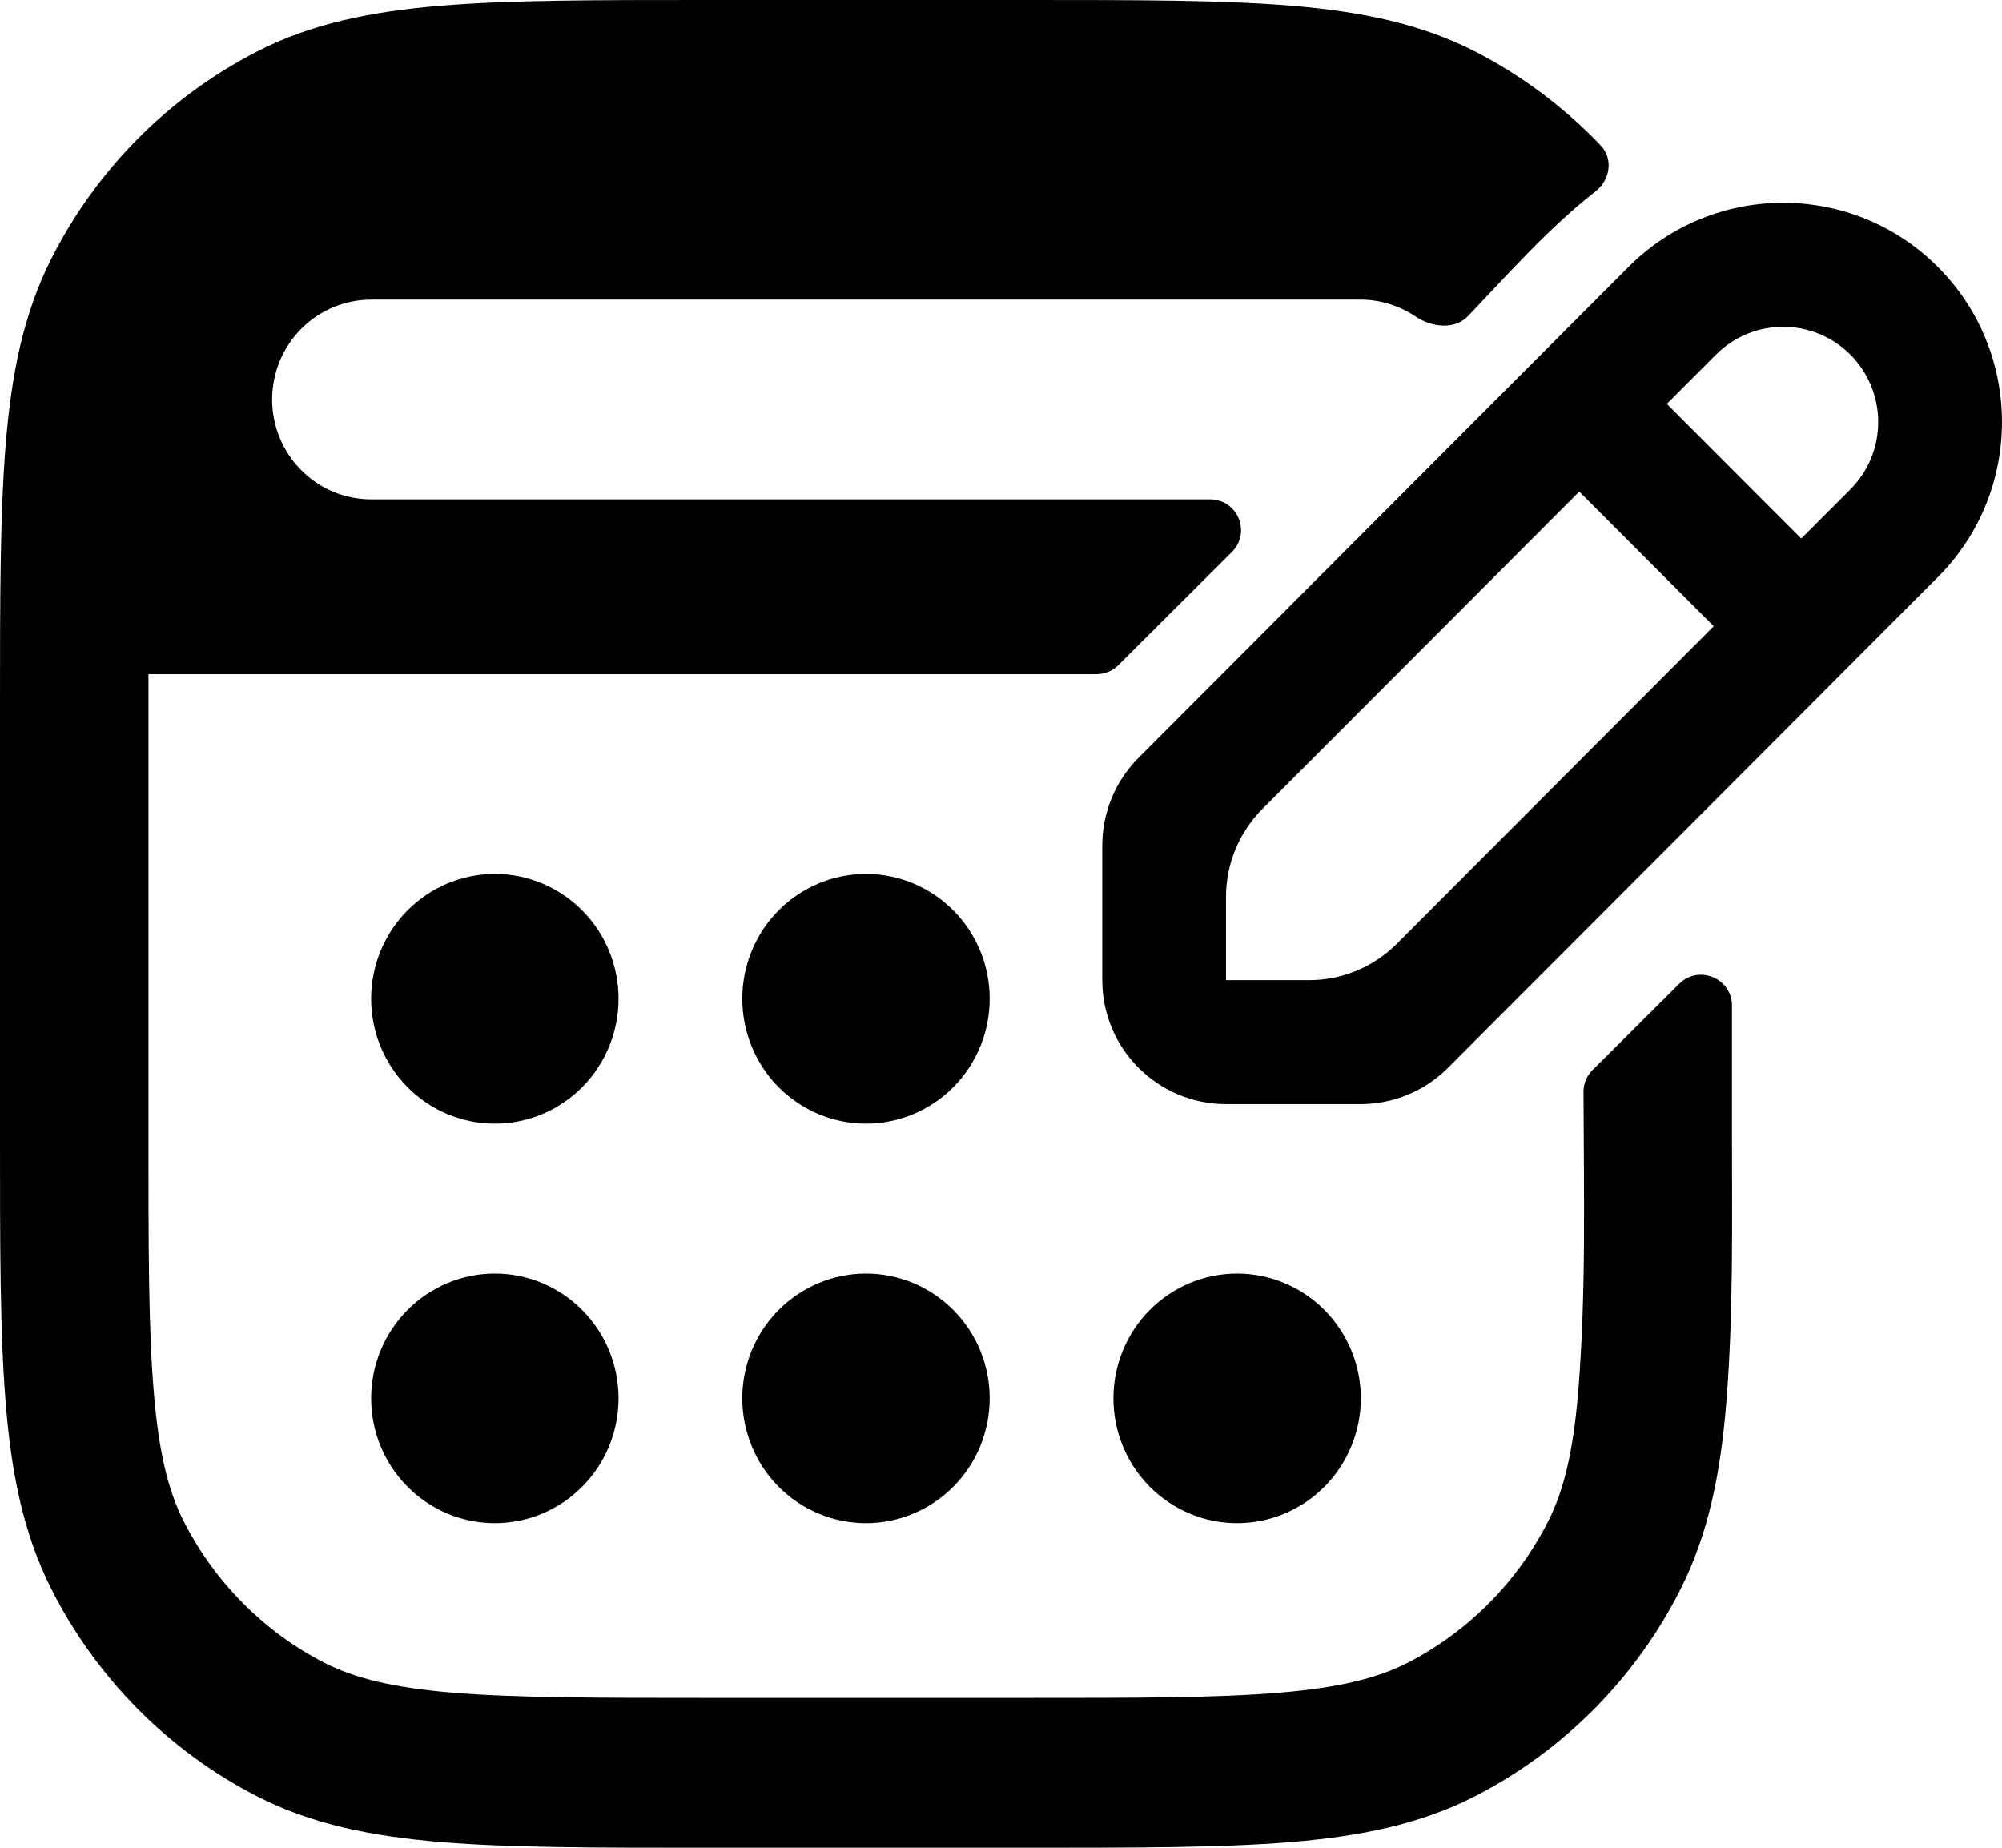
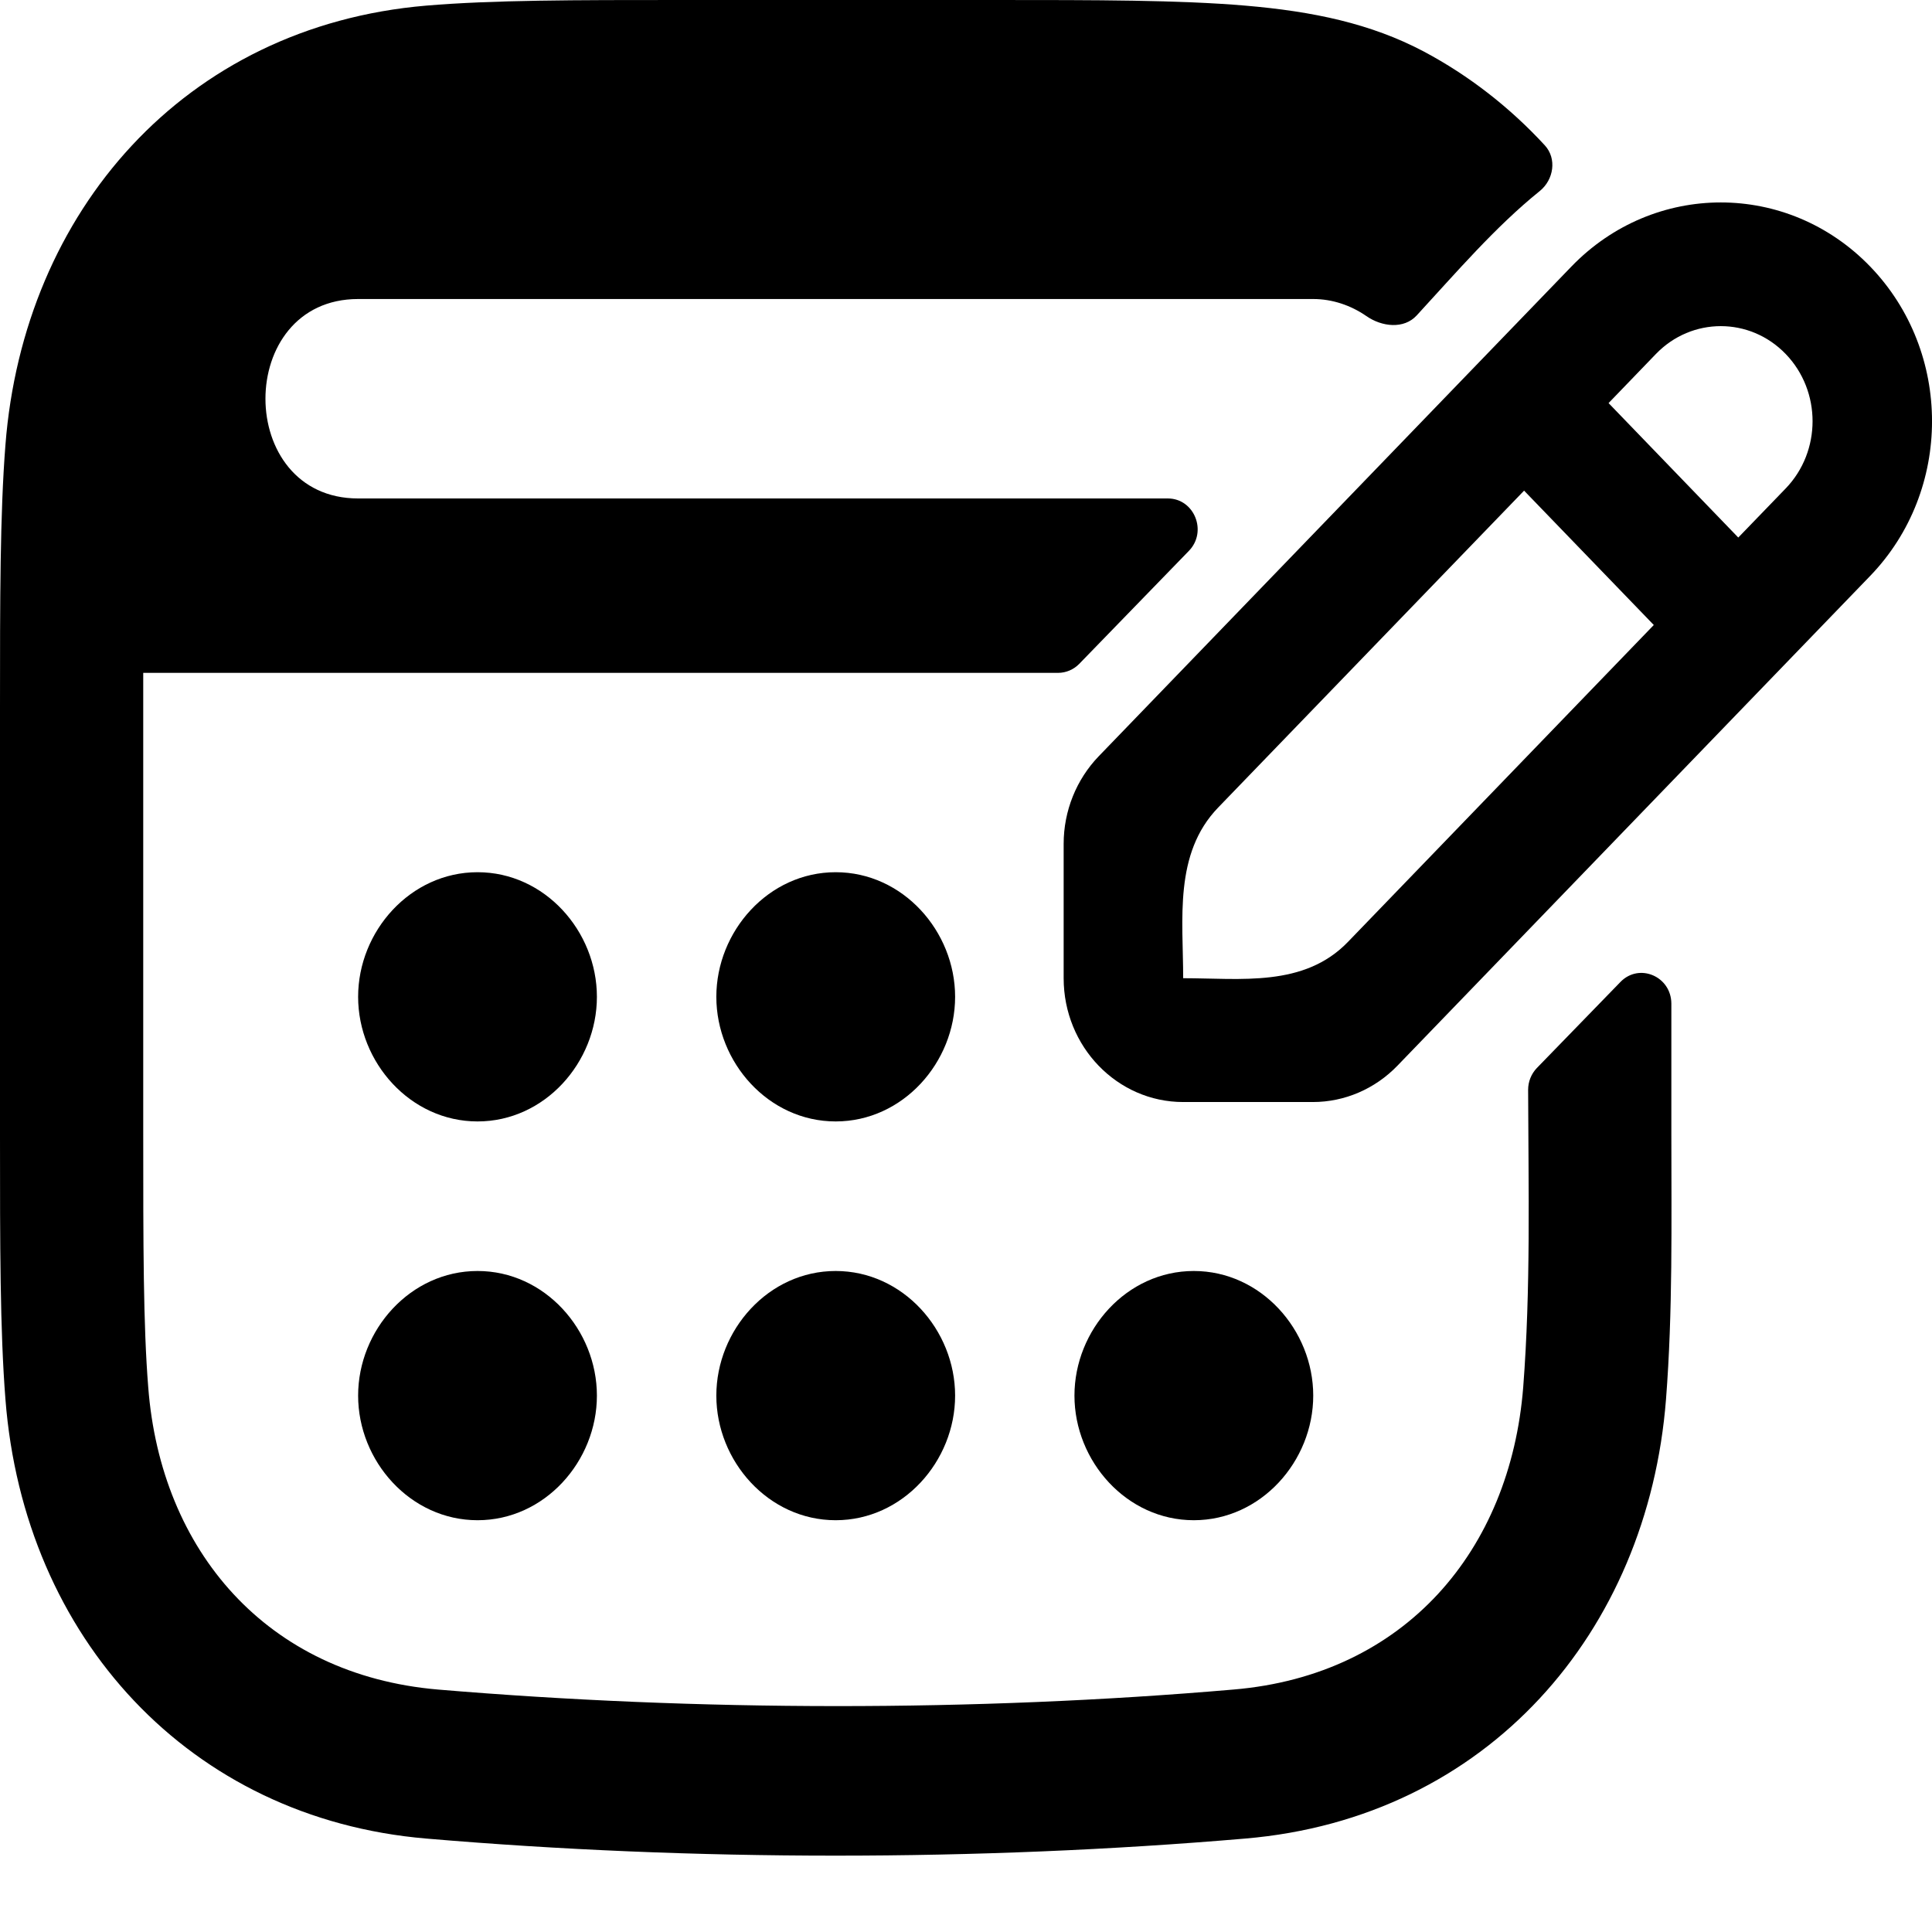
- <svg xmlns="http://www.w3.org/2000/svg" width="26" height="24" viewBox="0 0 26 24" fill="none">
-   <path d="M6.426 16.541C6.853 16.541 7.261 16.712 7.562 17.016C7.864 17.32 8.033 17.732 8.033 18.162C8.033 18.592 7.864 19.005 7.562 19.309C7.261 19.613 6.853 19.784 6.426 19.784C6 19.784 5.592 19.613 5.291 19.309C4.989 19.005 4.82 18.592 4.82 18.162C4.82 17.732 4.989 17.32 5.291 17.016C5.592 16.712 6 16.541 6.426 16.541Z" fill="currentColor" />
-   <path d="M11.246 16.541C11.672 16.541 12.081 16.712 12.382 17.016C12.684 17.32 12.853 17.732 12.853 18.162C12.853 18.592 12.684 19.005 12.382 19.309C12.081 19.613 11.672 19.784 11.246 19.784C10.82 19.784 10.412 19.613 10.11 19.309C9.809 19.005 9.64 18.592 9.64 18.162C9.64 17.732 9.809 17.32 10.11 17.016C10.412 16.712 10.82 16.541 11.246 16.541Z" fill="currentColor" />
-   <path d="M6.426 11.351C6.853 11.351 7.261 11.522 7.562 11.826C7.864 12.13 8.033 12.543 8.033 12.973C8.033 13.403 7.864 13.815 7.562 14.12C7.261 14.424 6.853 14.595 6.426 14.595C6 14.595 5.592 14.424 5.291 14.12C4.989 13.815 4.82 13.403 4.82 12.973C4.82 12.543 4.989 12.13 5.291 11.826C5.592 11.522 6 11.351 6.426 11.351Z" fill="currentColor" />
-   <path d="M11.246 11.351C11.672 11.351 12.081 11.522 12.382 11.826C12.684 12.13 12.853 12.543 12.853 12.973C12.853 13.403 12.684 13.815 12.382 14.12C12.081 14.424 11.672 14.595 11.246 14.595C10.82 14.595 10.412 14.424 10.11 14.12C9.809 13.815 9.64 13.403 9.64 12.973C9.64 12.543 9.809 12.13 10.11 11.826C10.412 11.522 10.82 11.351 11.246 11.351Z" fill="currentColor" />
-   <path d="M16.066 16.541C16.492 16.541 16.901 16.712 17.202 17.016C17.503 17.32 17.673 17.732 17.673 18.162C17.673 18.592 17.503 19.005 17.202 19.309C16.901 19.613 16.492 19.784 16.066 19.784C15.64 19.784 15.232 19.613 14.93 19.309C14.629 19.005 14.46 18.592 14.46 18.162C14.46 17.732 14.629 17.32 14.93 17.016C15.232 16.712 15.64 16.541 16.066 16.541Z" fill="currentColor" />
-   <path fill-rule="evenodd" clip-rule="evenodd" d="M13.373 8.28918e-08C14.763 8.28918e-08 15.868 8.72263e-08 16.758 0.073C17.675 0.149 18.451 0.307 19.16 0.67C19.771 0.985 20.32 1.398 20.79 1.891C20.954 2.064 20.91 2.339 20.722 2.485C20.12 2.955 19.594 3.55 19.066 4.105C18.893 4.286 18.596 4.253 18.387 4.113C18.178 3.972 17.928 3.892 17.673 3.892H4.82C4.479 3.892 4.152 4.029 3.911 4.272C3.67 4.515 3.534 4.845 3.534 5.189C3.534 5.533 3.67 5.863 3.911 6.106C4.152 6.35 4.479 6.486 4.82 6.486H15.715C16.073 6.486 16.252 6.917 15.999 7.169L14.523 8.64C14.448 8.715 14.346 8.757 14.239 8.757H1.928V14.737C1.928 16.2 1.928 17.24 1.995 18.053C2.059 18.857 2.183 19.357 2.382 19.752C2.783 20.545 3.423 21.191 4.209 21.596C4.601 21.796 5.095 21.921 5.892 21.987C6.701 22.053 7.735 22.054 9.19 22.054H13.321C14.767 22.054 15.796 22.054 16.601 21.987C17.397 21.922 17.892 21.796 18.284 21.596C19.07 21.191 19.71 20.545 20.11 19.752C20.309 19.357 20.433 18.857 20.498 18.053C20.601 16.768 20.568 15.472 20.565 14.182C20.565 14.076 20.607 13.974 20.682 13.899L21.807 12.779C22.06 12.527 22.493 12.706 22.493 13.062V14.767C22.493 15.914 22.512 17.067 22.42 18.212C22.345 19.138 22.188 19.92 21.828 20.636C21.243 21.796 20.309 22.738 19.16 23.329C18.451 23.693 17.675 23.851 16.758 23.927C15.868 24 14.763 24 13.373 24H9.12C7.73 24 6.625 24 5.735 23.927C4.817 23.851 4.042 23.693 3.334 23.33C2.185 22.739 1.251 21.796 0.665 20.636C0.304 19.92 0.147 19.138 0.073 18.212C0 17.312 0 16.195 0 14.79V9.211C0 7.805 0 6.688 0.073 5.788C0.147 4.862 0.304 4.08 0.664 3.365C1.25 2.205 2.184 1.262 3.334 0.671C4.041 0.307 4.817 0.149 5.735 0.073C6.631 -0 7.744 8.28918e-08 9.148 8.28918e-08H13.373Z" fill="currentColor" />
-   <path fill-rule="evenodd" clip-rule="evenodd" d="M25.168 7.495C26.277 6.383 26.277 4.58 25.168 3.468C24.058 2.356 22.258 2.356 21.148 3.468L14.786 9.843C14.484 10.145 14.315 10.554 14.315 10.982V12.731C14.315 13.62 15.034 14.341 15.922 14.341H17.668C18.095 14.341 18.504 14.172 18.805 13.87L25.168 7.495ZM15.922 11.649C15.922 11.221 16.092 10.812 16.393 10.509L20.51 6.385L22.256 8.134L18.14 12.259C17.838 12.561 17.429 12.731 17.003 12.731H15.922V11.649ZM21.647 5.246L22.285 4.607C22.767 4.124 23.549 4.124 24.031 4.607C24.513 5.09 24.513 5.873 24.031 6.356L23.393 6.995L21.647 5.246Z" fill="currentColor" />
+ <svg xmlns="http://www.w3.org/2000/svg" width="22" height="22" viewBox="0 0 22 22" fill="none">
+   <path d="M5.438 14.473C6.203 14.473 6.797 15.145 6.797 15.892C6.797 16.639 6.203 17.311 5.438 17.311C4.673 17.311 4.078 16.639 4.078 15.892C4.078 15.145 4.673 14.473 5.438 14.473Z" fill="currentColor" />
+   <path d="M9.516 14.473C10.281 14.473 10.876 15.145 10.876 15.892C10.876 16.639 10.281 17.311 9.516 17.311C8.751 17.311 8.157 16.639 8.157 15.892C8.157 15.145 8.751 14.473 9.516 14.473Z" fill="currentColor" />
+   <path d="M5.438 9.932C6.203 9.932 6.797 10.604 6.797 11.351C6.797 12.098 6.203 12.77 5.438 12.77C4.673 12.77 4.078 12.098 4.078 11.351C4.078 10.604 4.673 9.932 5.438 9.932Z" fill="currentColor" />
+   <path d="M9.516 9.932C10.281 9.932 10.876 10.604 10.876 11.351C10.876 12.098 10.281 12.77 9.516 12.77C8.751 12.77 8.157 12.098 8.157 11.351C8.157 10.604 8.751 9.932 9.516 9.932Z" fill="currentColor" />
+   <path d="M13.594 14.473C14.359 14.473 14.954 15.145 14.954 15.892C14.954 16.639 14.359 17.311 13.594 17.311C12.829 17.311 12.235 16.639 12.235 15.892C12.235 15.145 12.829 14.473 13.594 14.473Z" fill="currentColor" />
+   <path fill-rule="evenodd" clip-rule="evenodd" d="M11.315 7.25296e-08C12.492 7.25296e-08 13.427 8.19564e-08 14.18 0.064C14.956 0.13 15.612 0.269 16.212 0.586C16.729 0.861 17.194 1.224 17.591 1.655C17.73 1.806 17.693 2.046 17.534 2.175C17.025 2.585 16.58 3.106 16.133 3.591C15.987 3.751 15.735 3.722 15.559 3.599C15.381 3.476 15.17 3.405 14.954 3.405H4.078C2.671 3.405 2.671 5.676 4.078 5.676H13.298C13.6 5.676 13.752 6.053 13.538 6.273L12.289 7.56C12.225 7.625 12.139 7.662 12.048 7.662H1.631V12.895C1.631 14.175 1.631 15.085 1.688 15.797C1.831 17.657 3.036 19.071 4.985 19.239C7.942 19.488 11.1 19.493 14.047 19.239C15.999 19.074 17.198 17.655 17.345 15.797C17.432 14.672 17.404 13.538 17.401 12.409C17.401 12.317 17.437 12.228 17.5 12.162L18.452 11.182C18.666 10.961 19.032 11.118 19.032 11.43V12.921C19.032 13.925 19.049 14.934 18.971 15.935C18.764 18.585 16.937 20.702 14.18 20.936C11.135 21.196 7.887 21.195 4.853 20.936C2.161 20.707 0.273 18.649 0.062 15.935C0 15.148 0 14.171 0 12.941V8.059C0 6.829 0 5.852 0.062 5.065C0.268 2.415 2.095 0.298 4.853 0.064C5.611 -0 6.553 7.25296e-08 7.74 7.25296e-08H11.315Z" fill="currentColor" />
+   <path fill-rule="evenodd" clip-rule="evenodd" d="M21.296 6.558C22.235 5.585 22.235 4.008 21.296 3.035C20.356 2.062 18.834 2.062 17.894 3.035L12.511 8.612C12.256 8.877 12.112 9.235 12.112 9.609V11.139C12.112 11.918 12.722 12.549 13.473 12.549H14.95C15.311 12.549 15.657 12.4 15.912 12.136L21.296 6.558ZM13.871 9.196L17.355 5.587L18.832 7.117L15.349 10.726C14.848 11.245 14.128 11.139 13.473 11.139C13.473 10.47 13.364 9.722 13.871 9.196ZM18.317 4.59L18.856 4.031C19.264 3.608 19.926 3.608 20.334 4.031C20.742 4.454 20.742 5.139 20.334 5.562L19.794 6.121L18.317 4.59Z" fill="currentColor" />
</svg>
